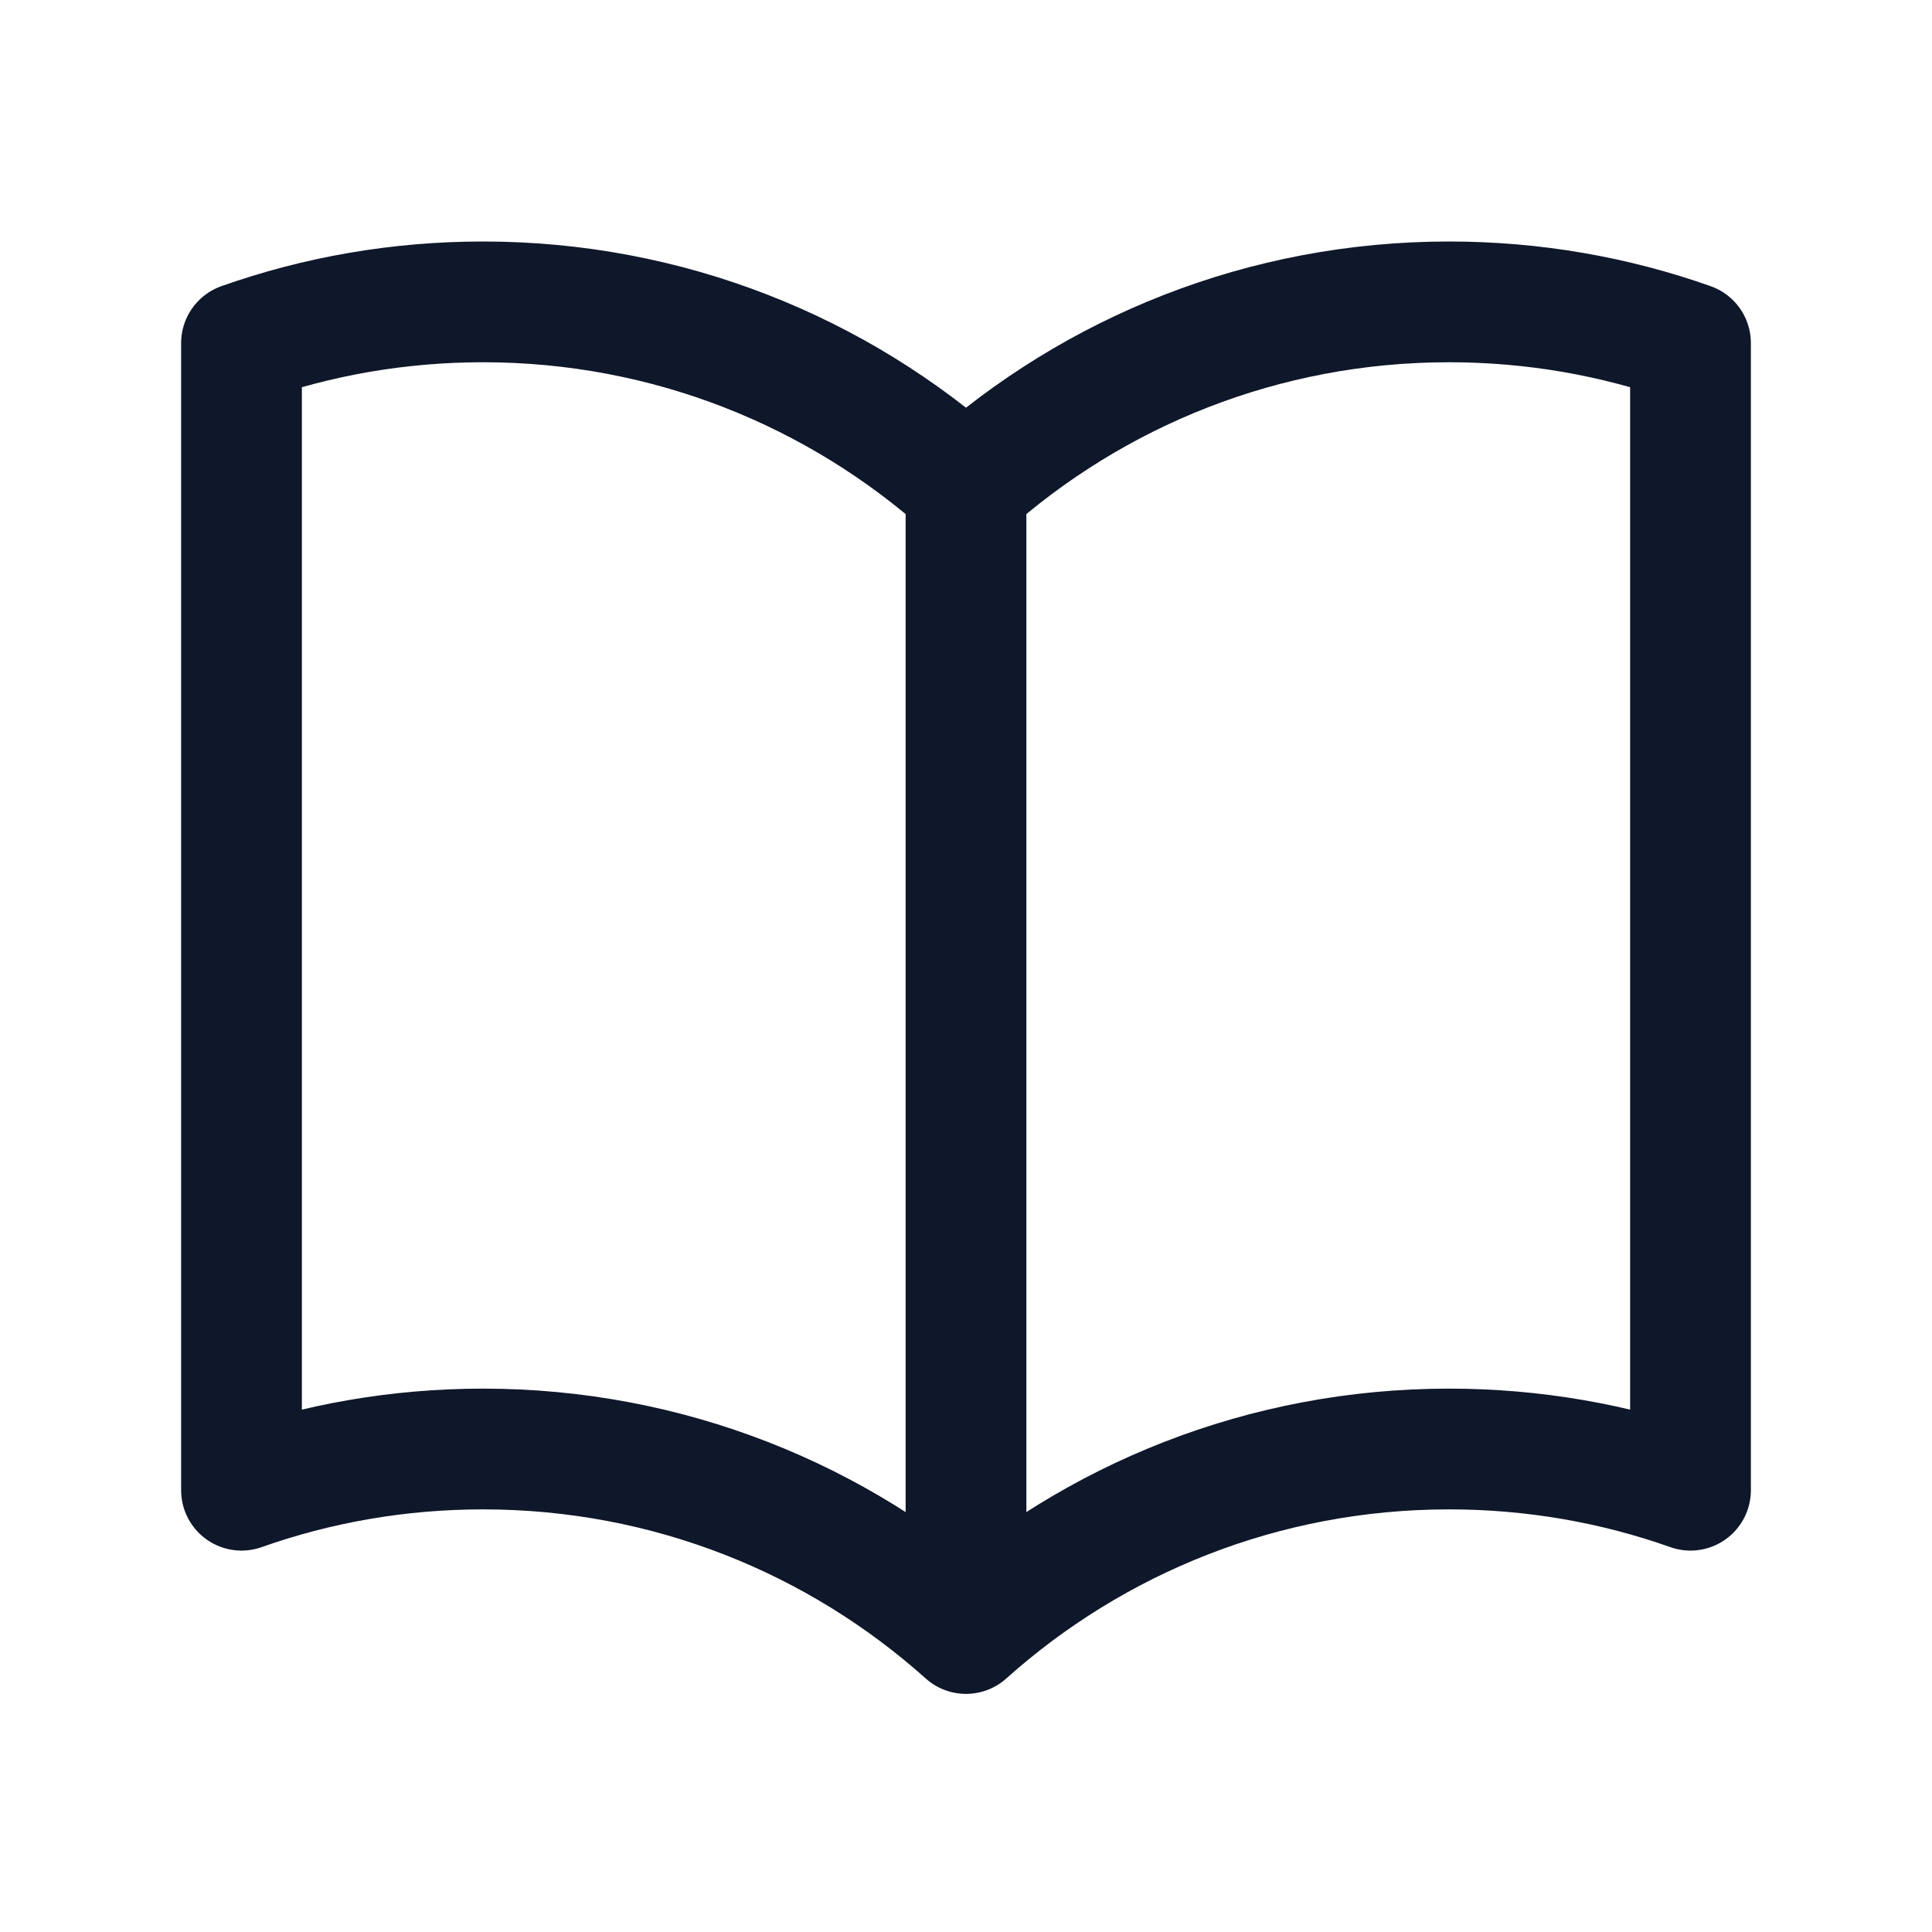
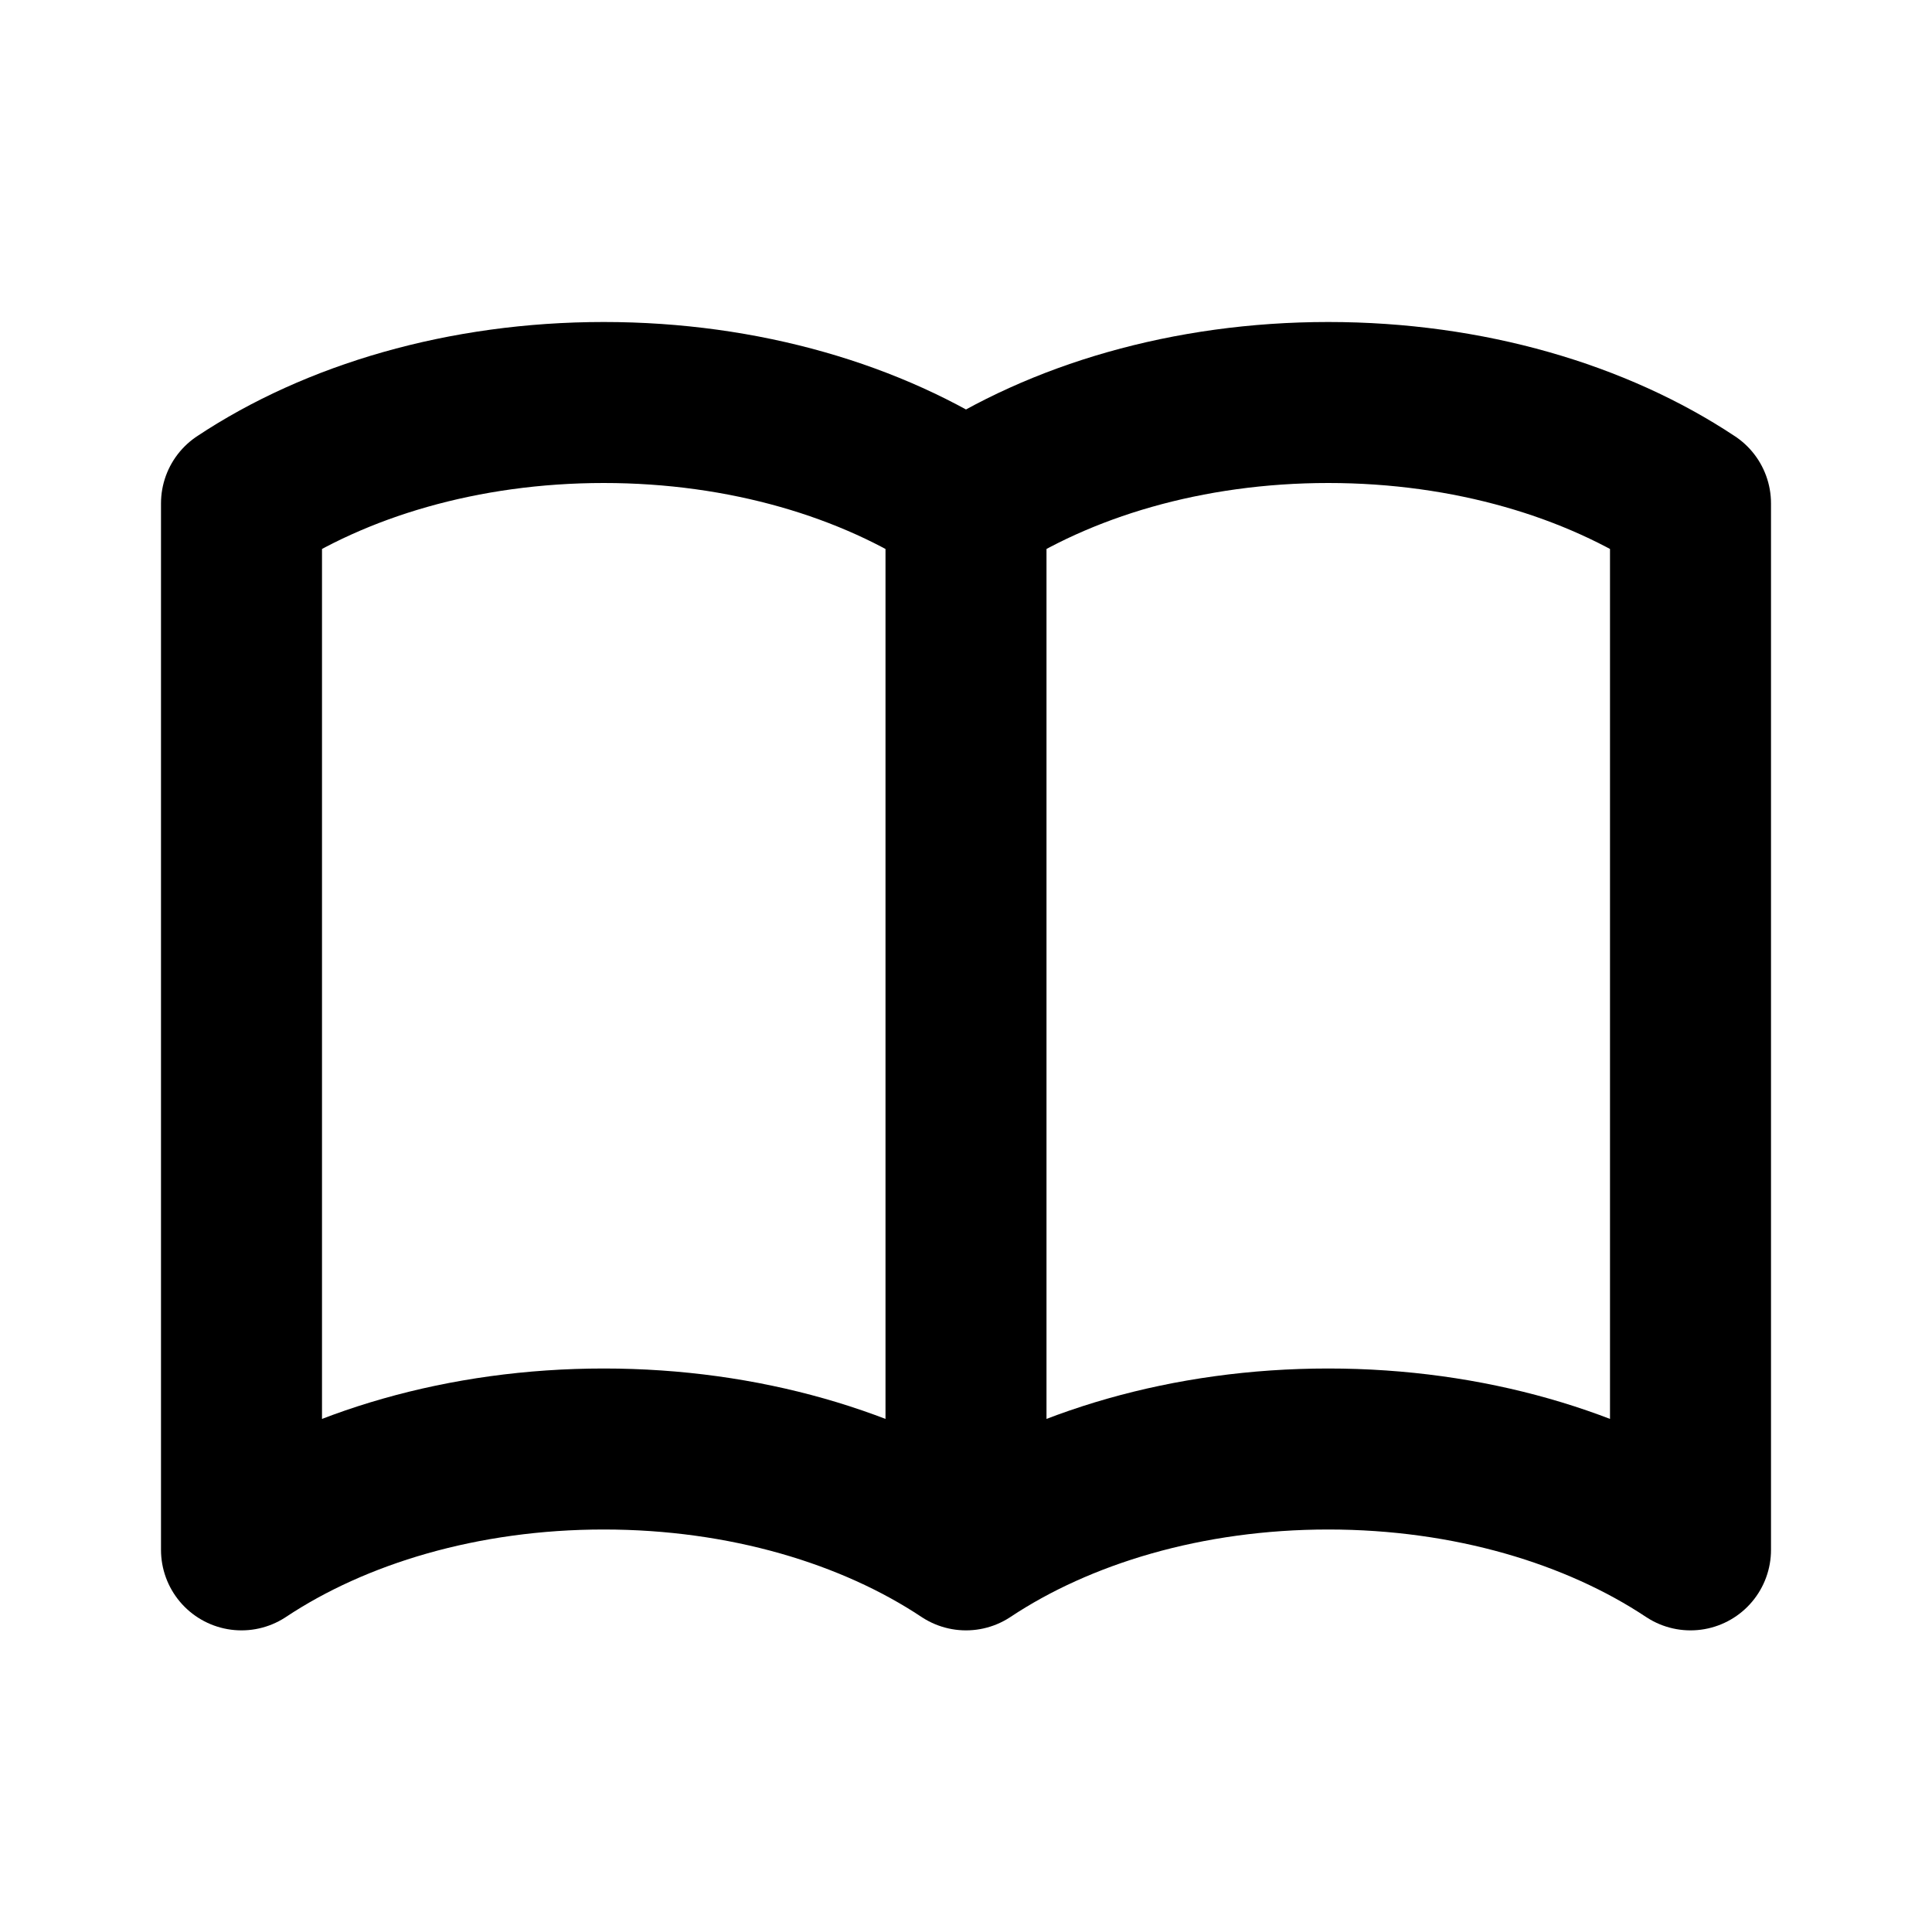
- <svg xmlns="http://www.w3.org/2000/svg" width="24" height="24" viewBox="0 0 24 24" fill="none">
-   <path d="M12 6.042C10.408 4.617 8.305 3.75 6 3.75C4.948 3.75 3.938 3.93 3 4.262V18.512C3.938 18.18 4.948 18 6 18C8.305 18 10.408 18.867 12 20.292M12 6.042C13.592 4.617 15.695 3.75 18 3.75C19.052 3.75 20.062 3.93 21 4.262V18.512C20.062 18.18 19.052 18 18 18C15.695 18 13.592 18.867 12 20.292M12 6.042V20.292" stroke="#0F172A" stroke-width="1.5" stroke-linecap="round" stroke-linejoin="round" />
+ <svg xmlns="http://www.w3.org/2000/svg" fill="none" viewBox="0 0 24 24" stroke-width="2" stroke="currentColor" aria-hidden="true">
+   <path stroke-linecap="round" stroke-linejoin="round" d="M12 6.253v13m0-13C10.832 5.477 9.246 5 7.5 5S4.168 5.477 3 6.253v13C4.168 18.477 5.754 18 7.5 18s3.332.477 4.5 1.253m0-13C13.168 5.477 14.754 5 16.5 5c1.747 0 3.332.477 4.5 1.253v13C19.832 18.477 18.247 18 16.5 18c-1.746 0-3.332.477-4.5 1.253" />
</svg>
